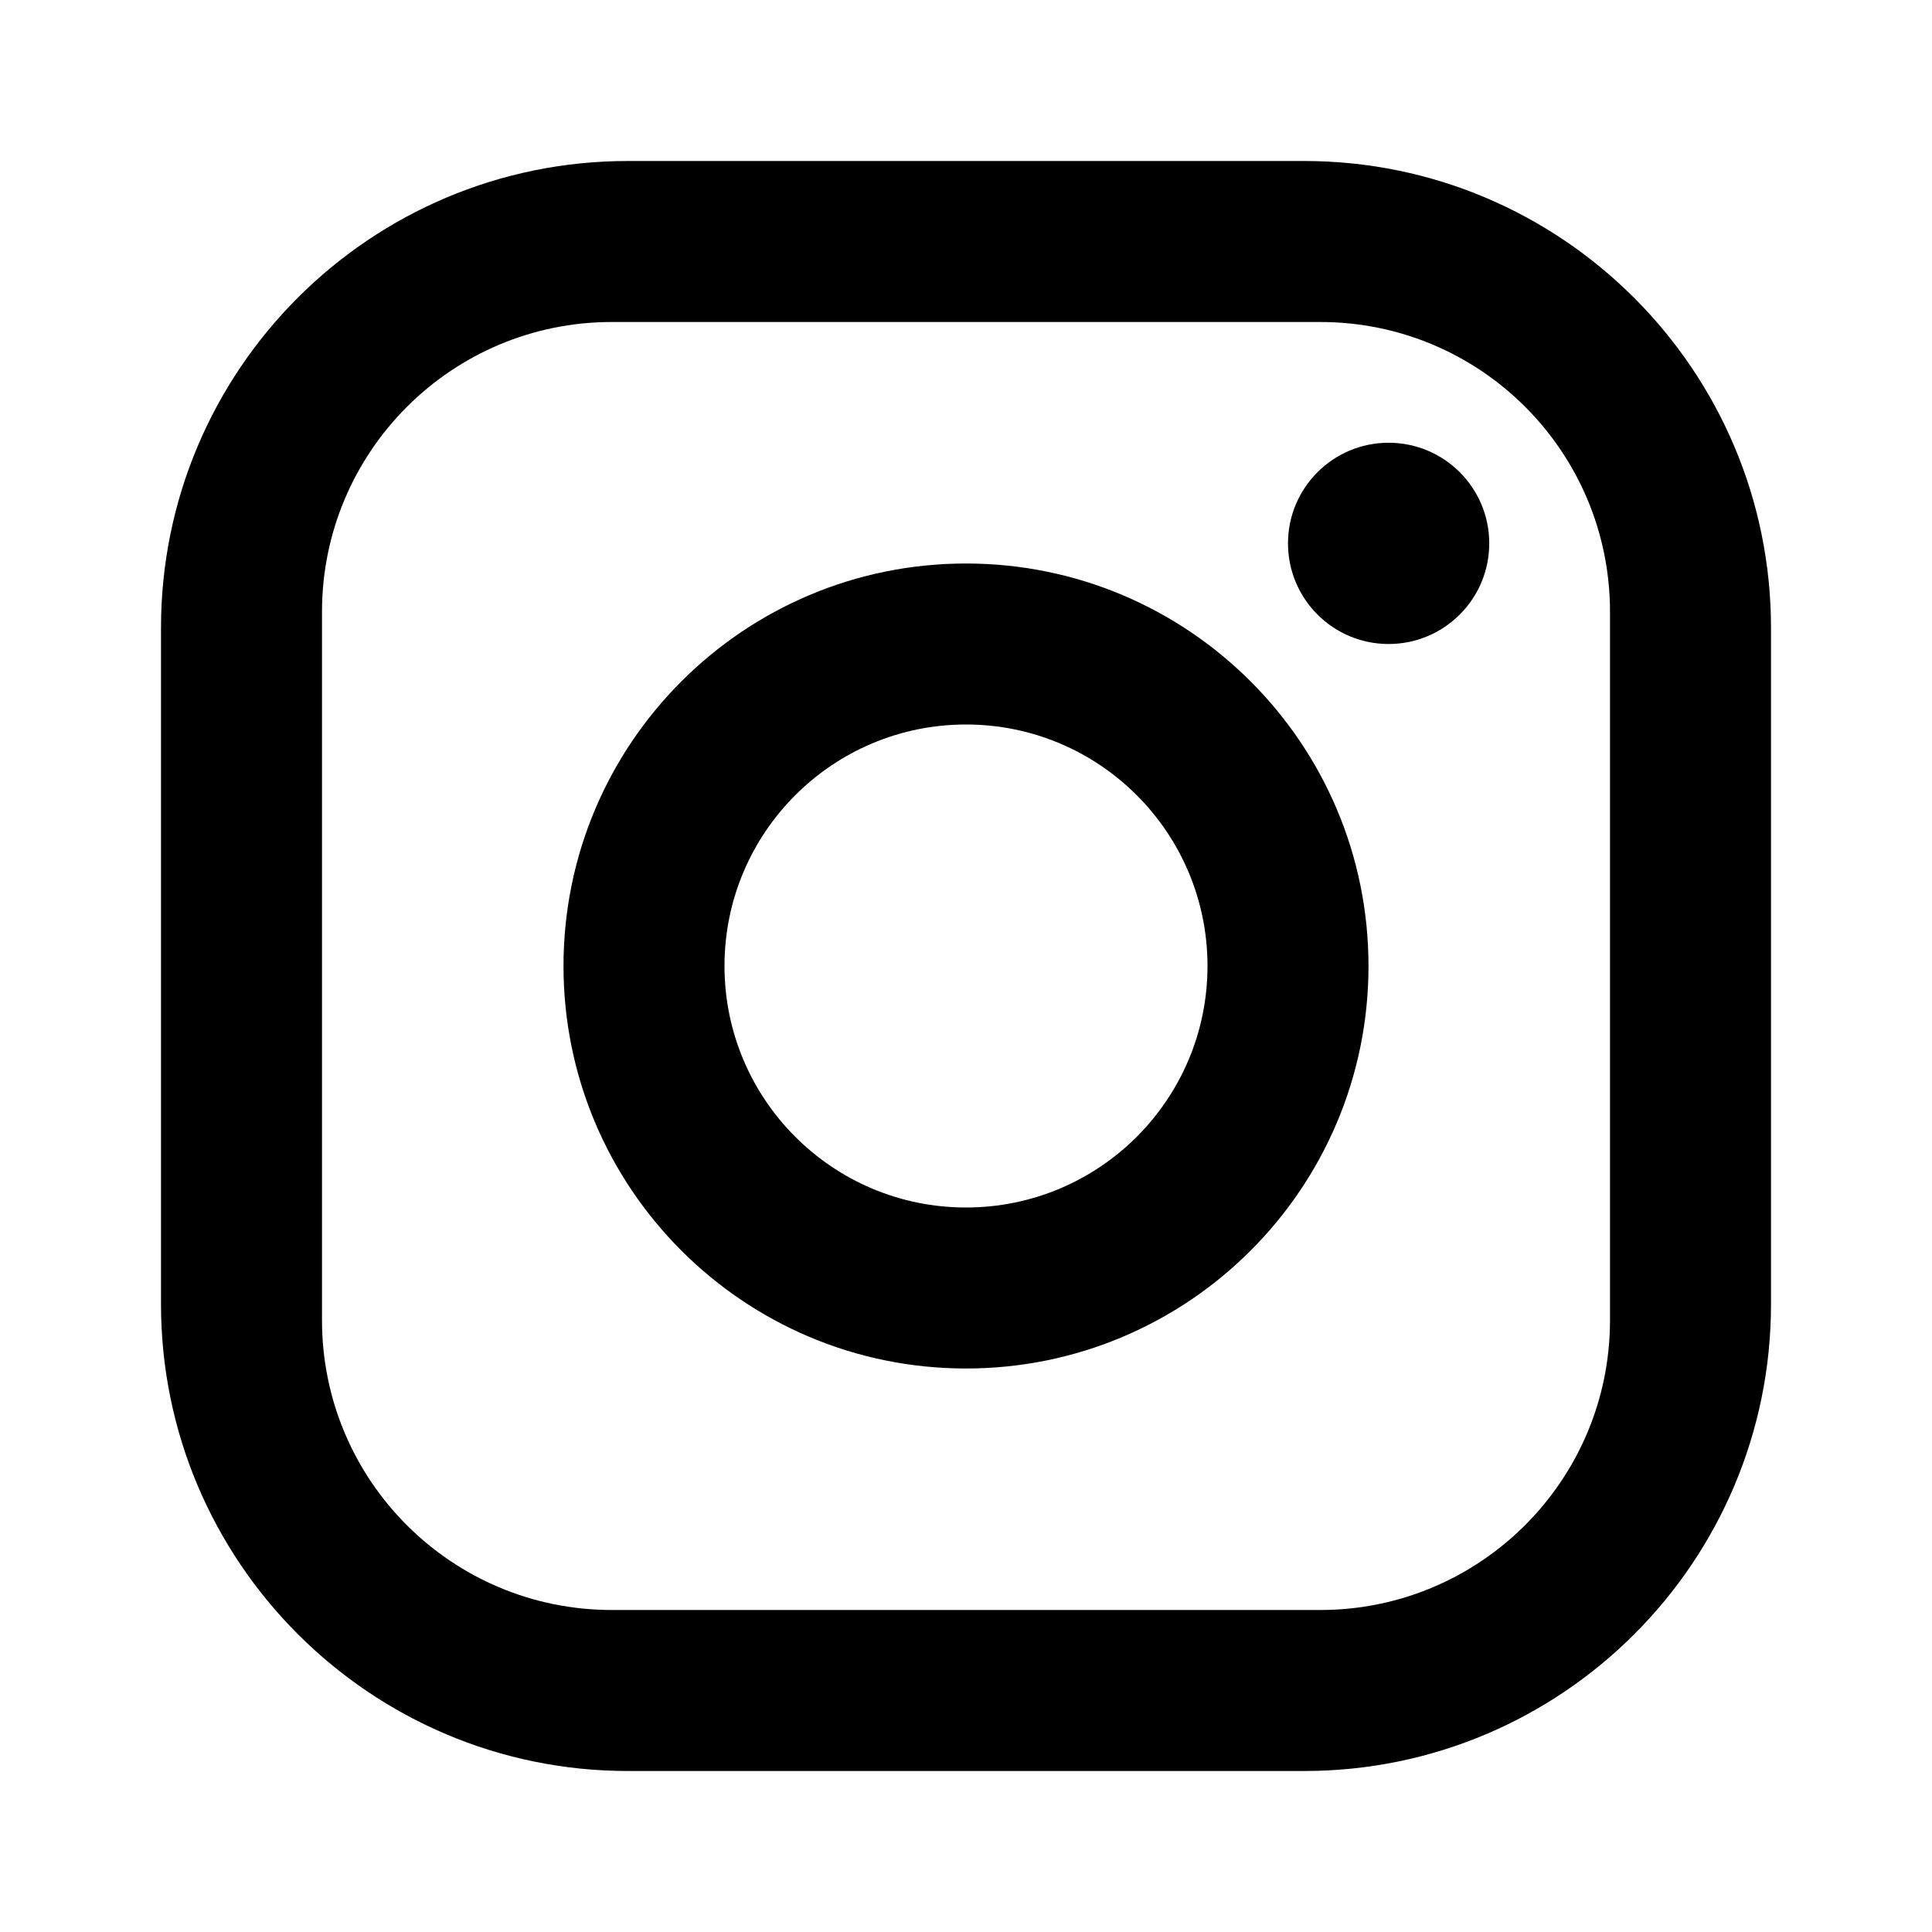
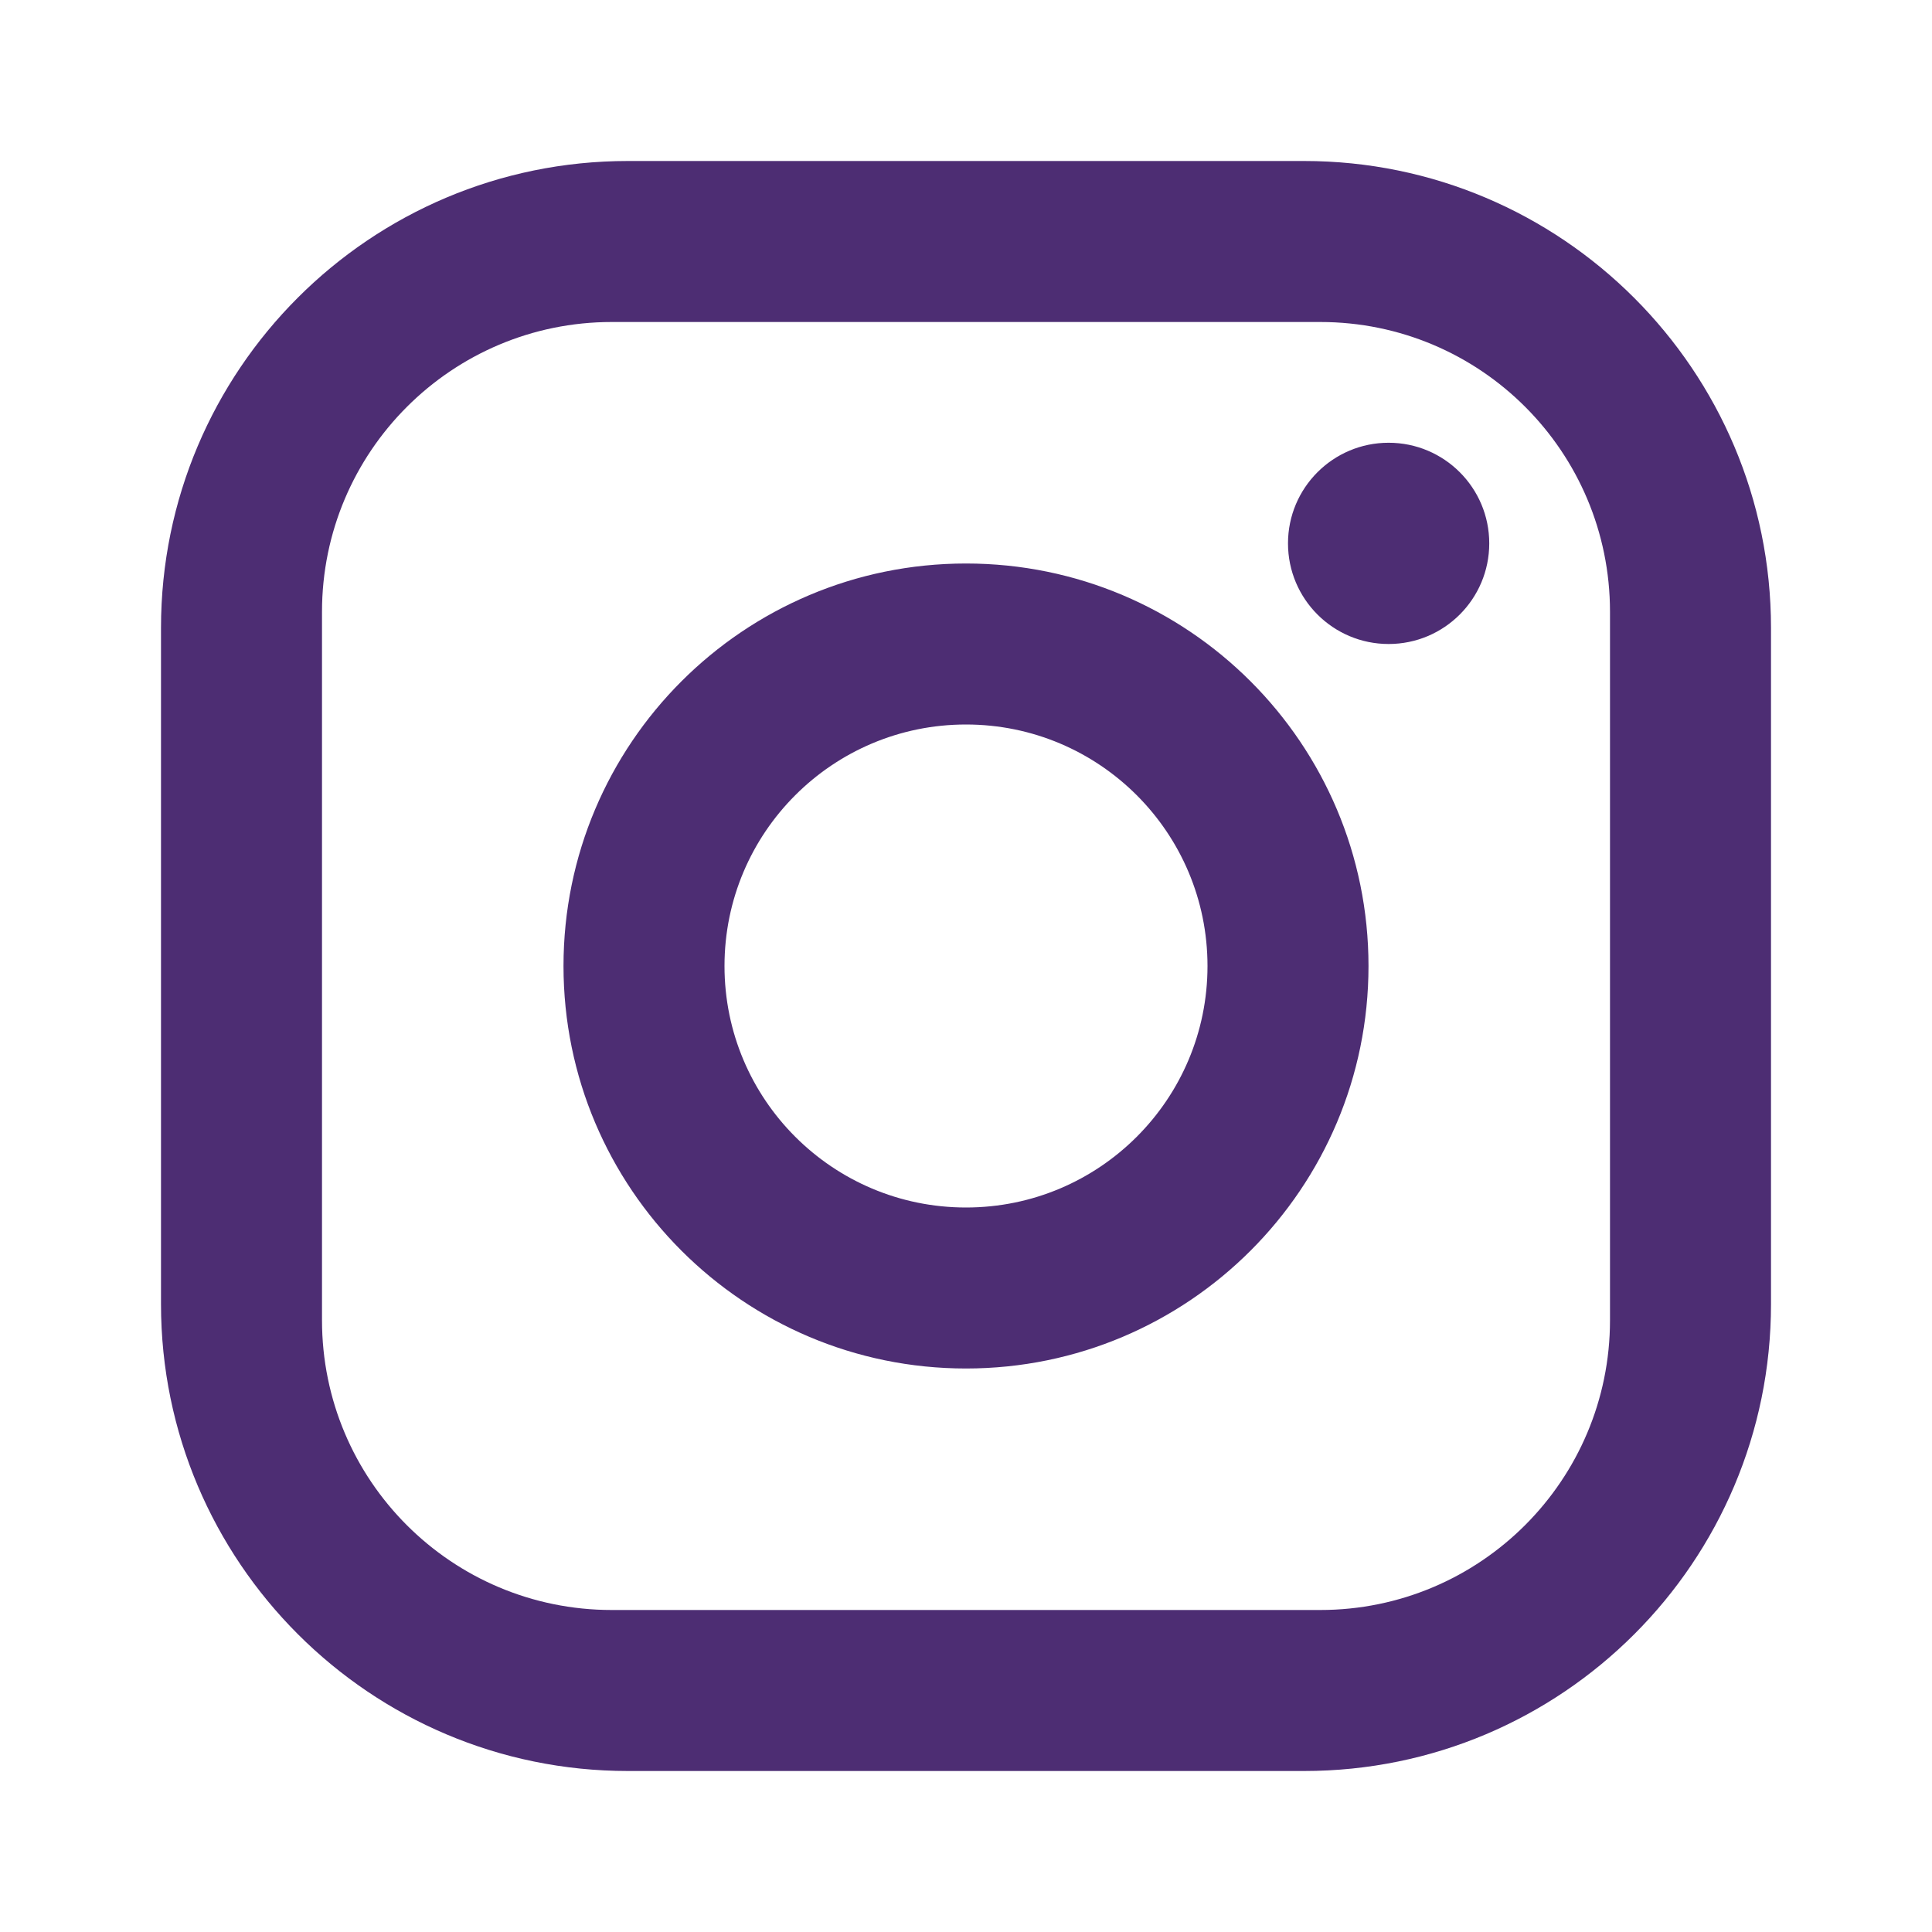
<svg xmlns="http://www.w3.org/2000/svg" width="32" height="32" viewBox="0 0 24 24">
-   <path fill="currentColor" d="M7.8 2h8.4C19.4 2 22 4.6 22 7.8v8.4a5.8 5.8 0 0 1-5.8 5.8H7.8C4.6 22 2 19.4 2 16.2V7.8A5.8 5.8 0 0 1 7.8 2m-.2 2A3.6 3.6 0 0 0 4 7.6v8.8C4 18.39 5.61 20 7.6 20h8.8a3.6 3.6 0 0 0 3.6-3.6V7.6C20 5.61 18.39 4 16.4 4H7.6m9.65 1.5a1.25 1.25 0 0 1 1.25 1.25A1.25 1.25 0 0 1 17.25 8A1.25 1.25 0 0 1 16 6.75a1.25 1.25 0 0 1 1.25-1.25M12 7a5 5 0 0 1 5 5a5 5 0 0 1-5 5a5 5 0 0 1-5-5a5 5 0 0 1 5-5m0 2a3 3 0 0 0-3 3a3 3 0 0 0 3 3a3 3 0 0 0 3-3a3 3 0 0 0-3-3Z" />
+   <path fill="#4d2d73" d="M7.8 2h8.4C19.4 2 22 4.6 22 7.8v8.4a5.8 5.8 0 0 1-5.8 5.8H7.8C4.6 22 2 19.4 2 16.2V7.8A5.8 5.8 0 0 1 7.8 2m-.2 2A3.6 3.6 0 0 0 4 7.6v8.8C4 18.39 5.61 20 7.6 20h8.8a3.6 3.6 0 0 0 3.6-3.6V7.6C20 5.61 18.39 4 16.4 4H7.6m9.65 1.5a1.25 1.25 0 0 1 1.25 1.25A1.25 1.25 0 0 1 17.25 8A1.25 1.25 0 0 1 16 6.75a1.25 1.25 0 0 1 1.25-1.25M12 7a5 5 0 0 1 5 5a5 5 0 0 1-5 5a5 5 0 0 1-5-5a5 5 0 0 1 5-5m0 2a3 3 0 0 0-3 3a3 3 0 0 0 3 3a3 3 0 0 0 3-3a3 3 0 0 0-3-3Z" />
</svg>
